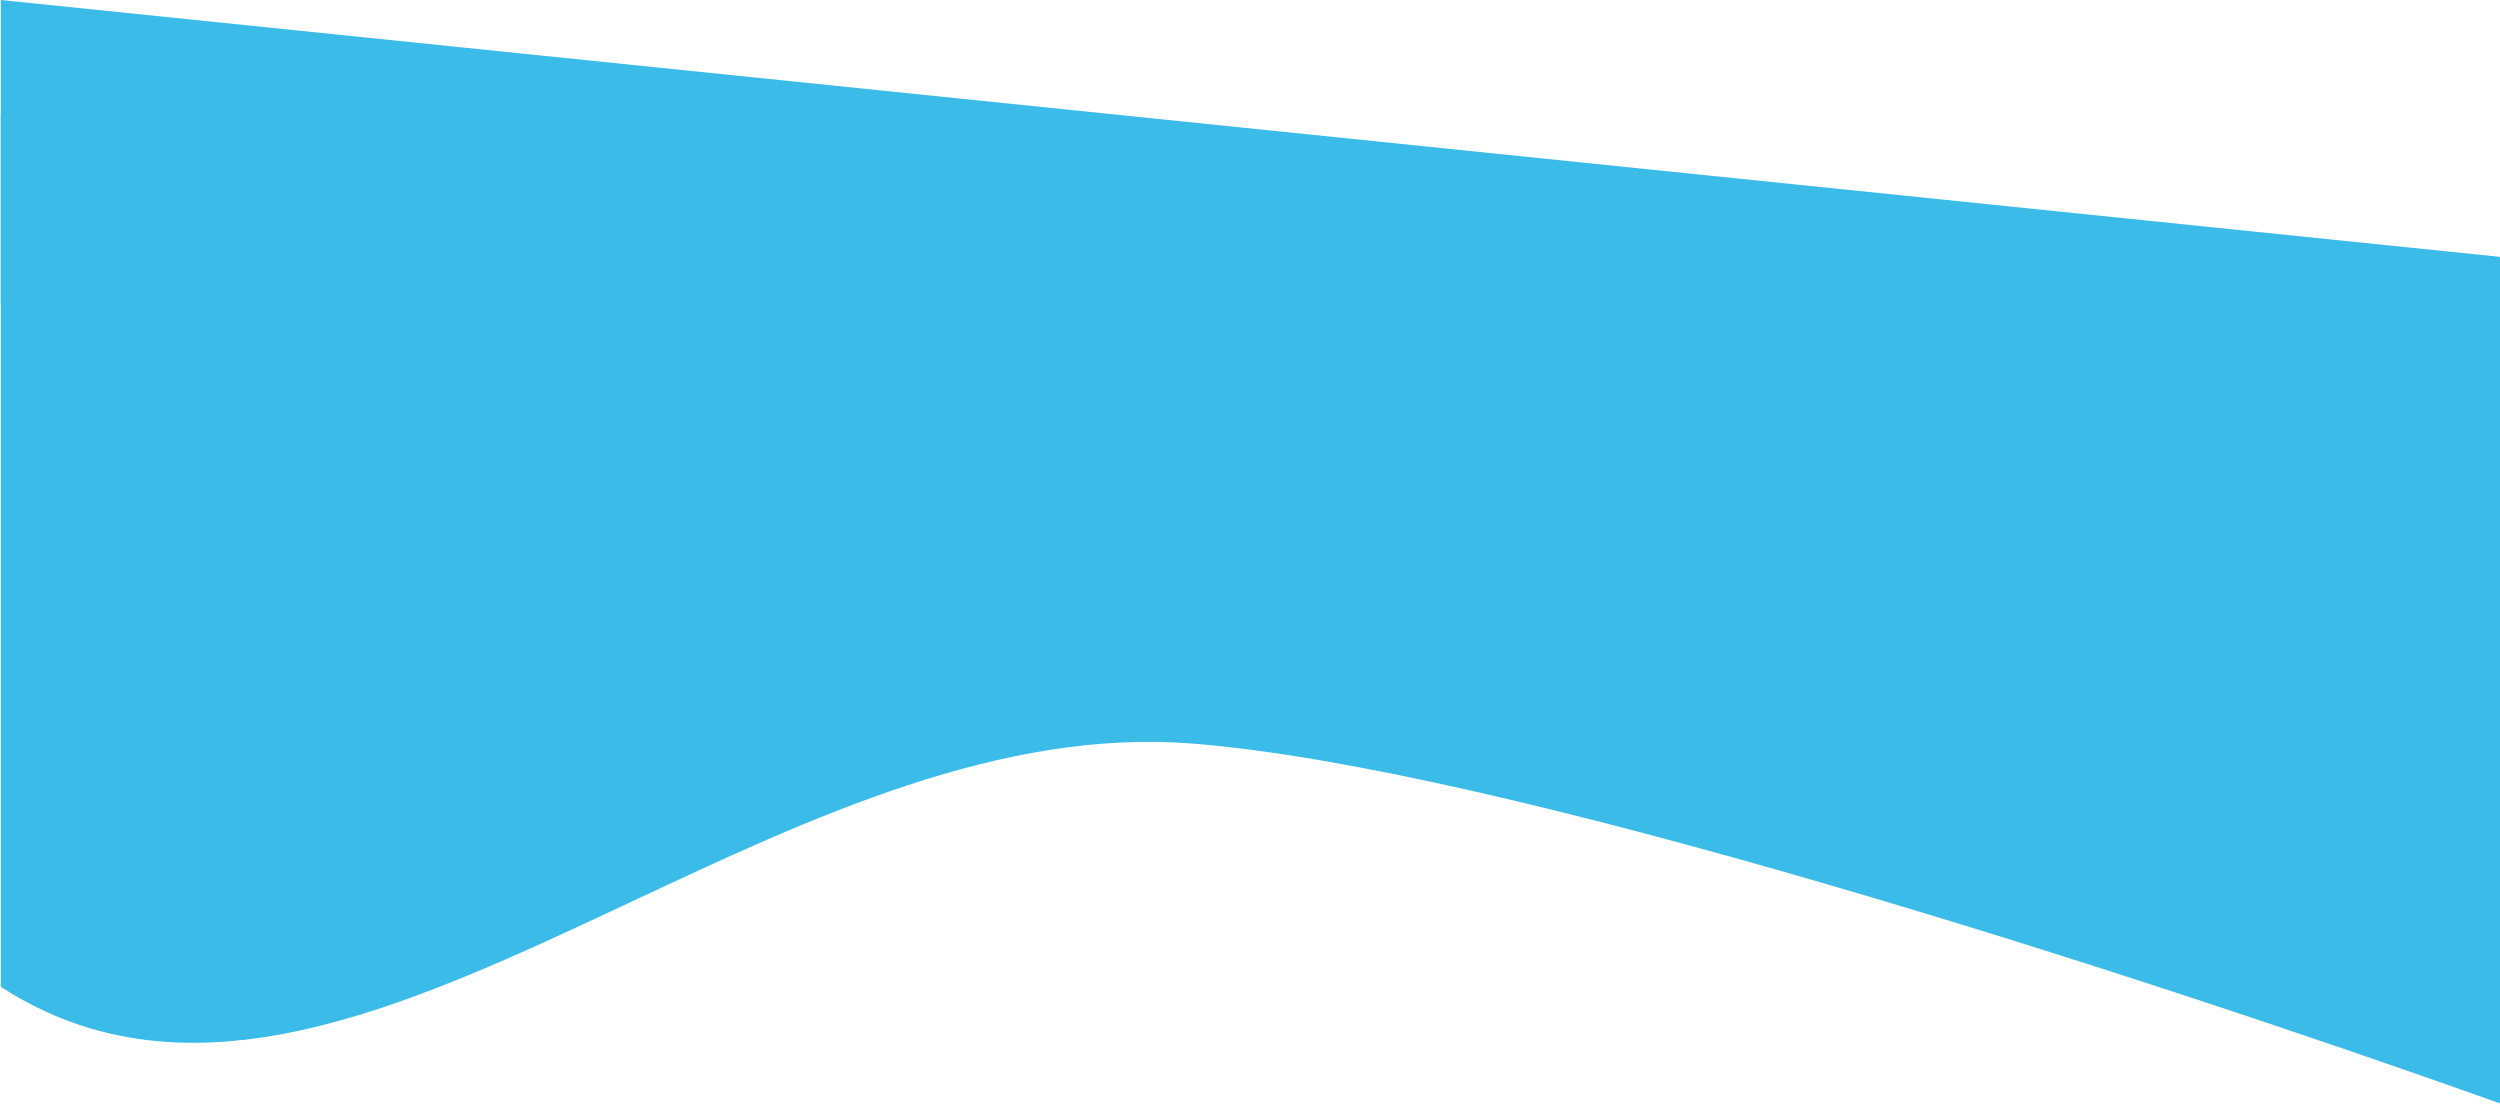
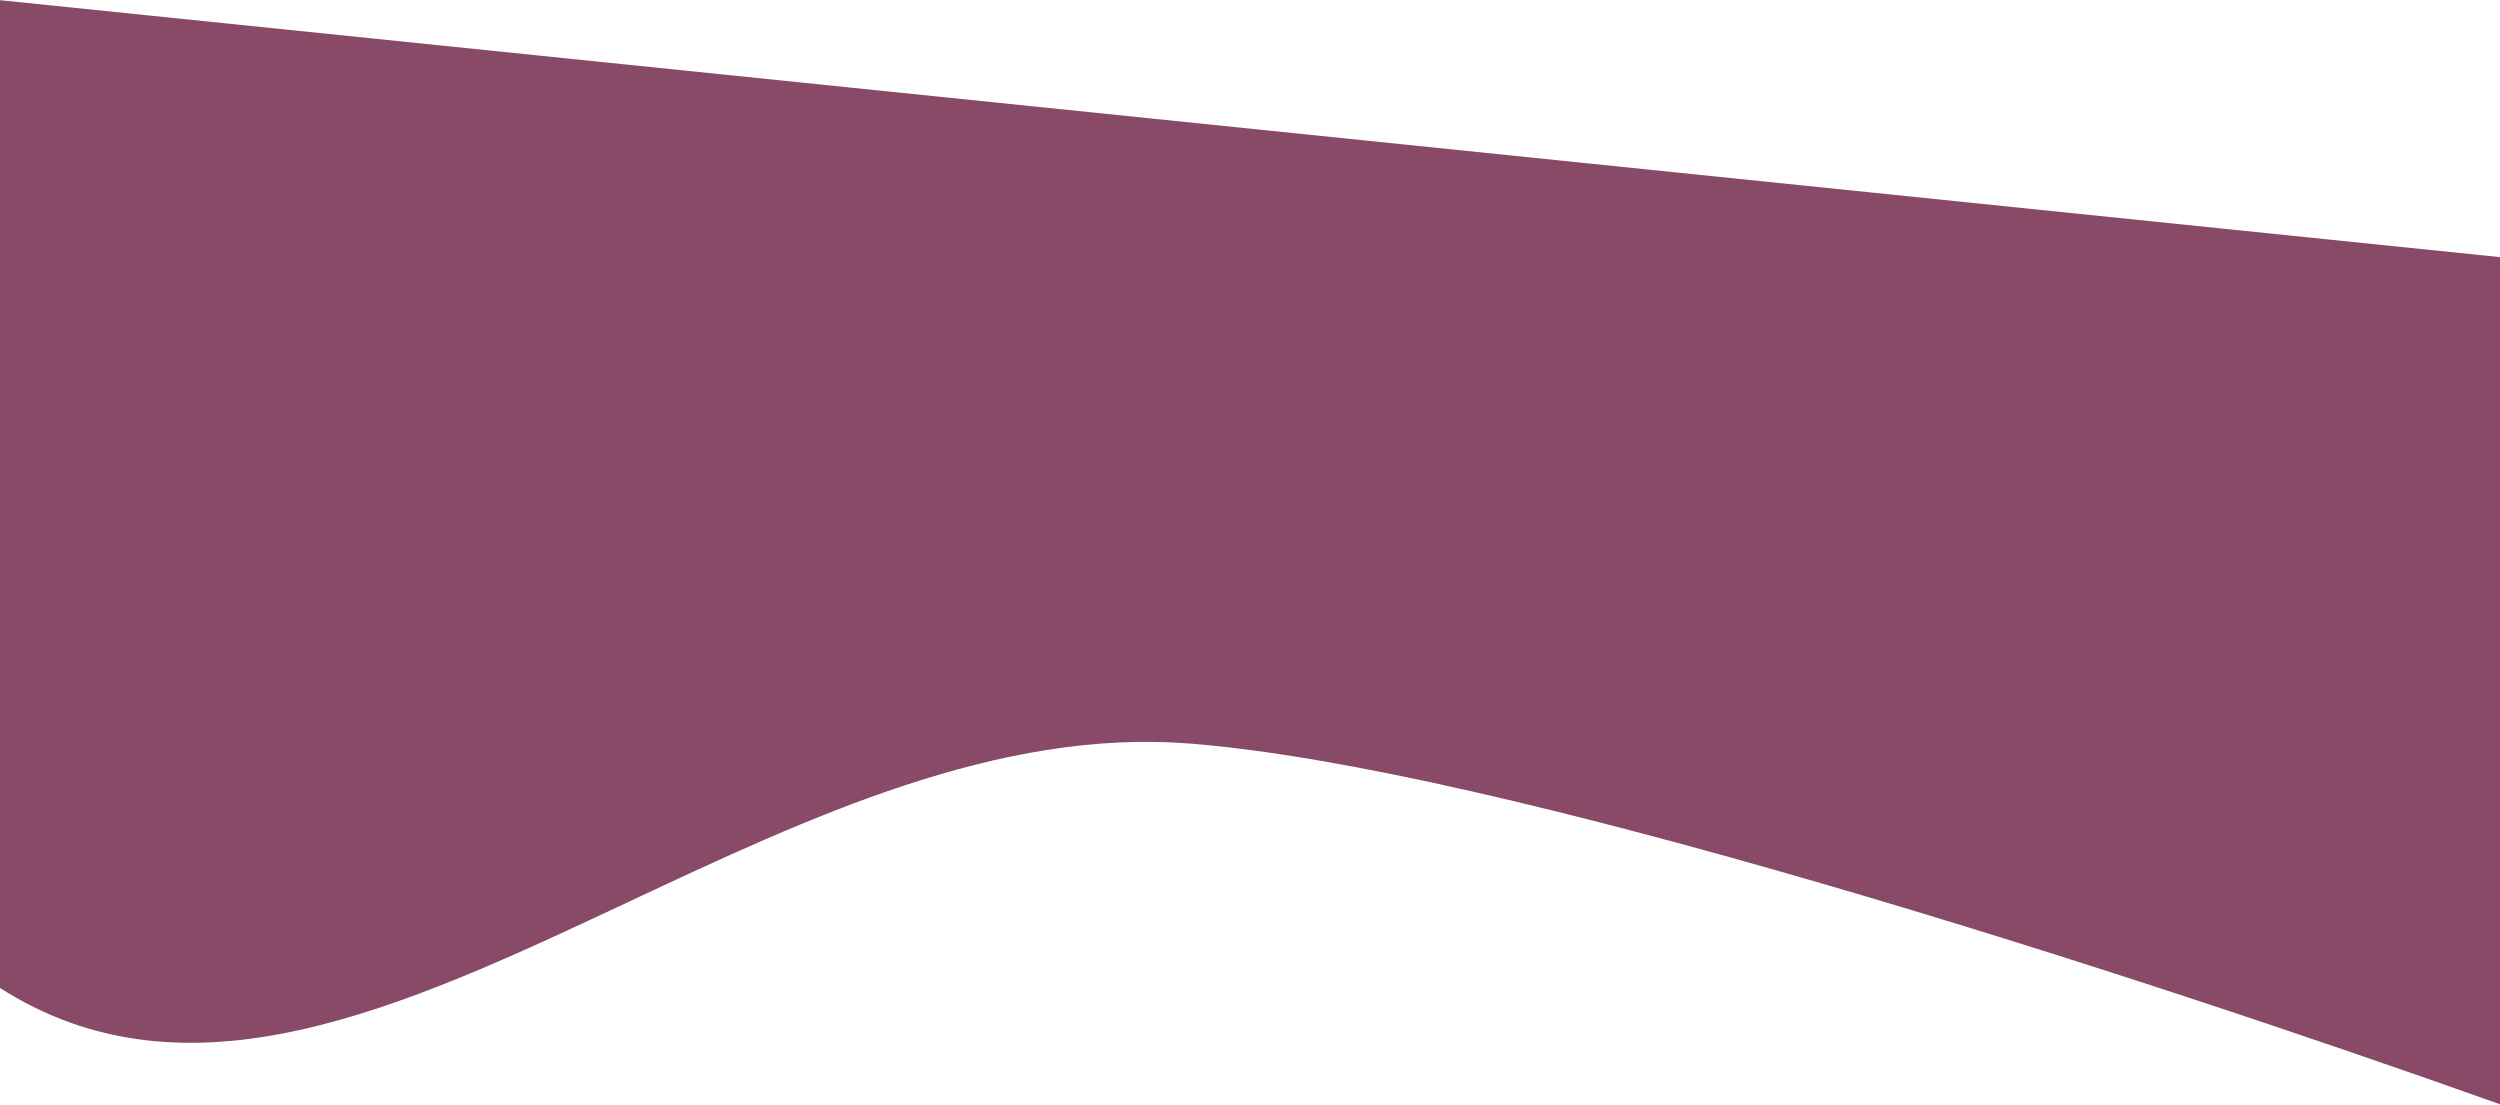
- <svg xmlns="http://www.w3.org/2000/svg" viewBox="0 0 1439 636" fill="none">
-   <path fill-rule="evenodd" clip-rule="evenodd" d="M0.457 568.021V66.183C20.957 37.807 72.672 5.107 158.457 48C254.457 96 382.457 86.667 434.457 76C700.202 74.845 1220.86 103.326 1440.46 217.145V635.62C1225.07 558.85 864.223 442.108 686.457 428C576.133 419.244 467.341 470.288 363.439 519.038C232.428 580.507 109.191 638.328 0.457 568.021Z" fill="#3BBBE8" />
-   <path d="M1440.46 148L0.457 0V174L1440.46 330V148Z" fill="#3BBBE8" />
+ <svg xmlns="http://www.w3.org/2000/svg" width="1439" height="636" viewBox="0 0 1439 636" fill="none">
+   <path fill-rule="evenodd" clip-rule="evenodd" d="M-1 568.021V66.183C19.5 37.807 71.215 5.107 157 48C253 96 381 86.667 433 76C698.745 74.845 1219.4 103.326 1439 217.145V635.62C1223.61 558.85 862.766 442.108 685 428C574.675 419.244 465.884 470.288 361.982 519.038C230.971 580.507 107.734 638.328 -1 568.021Z" fill="#894A67" />
+   <path d="M1439 148L-1 0V174L1439 330V148Z" fill="#894A67" />
</svg>
